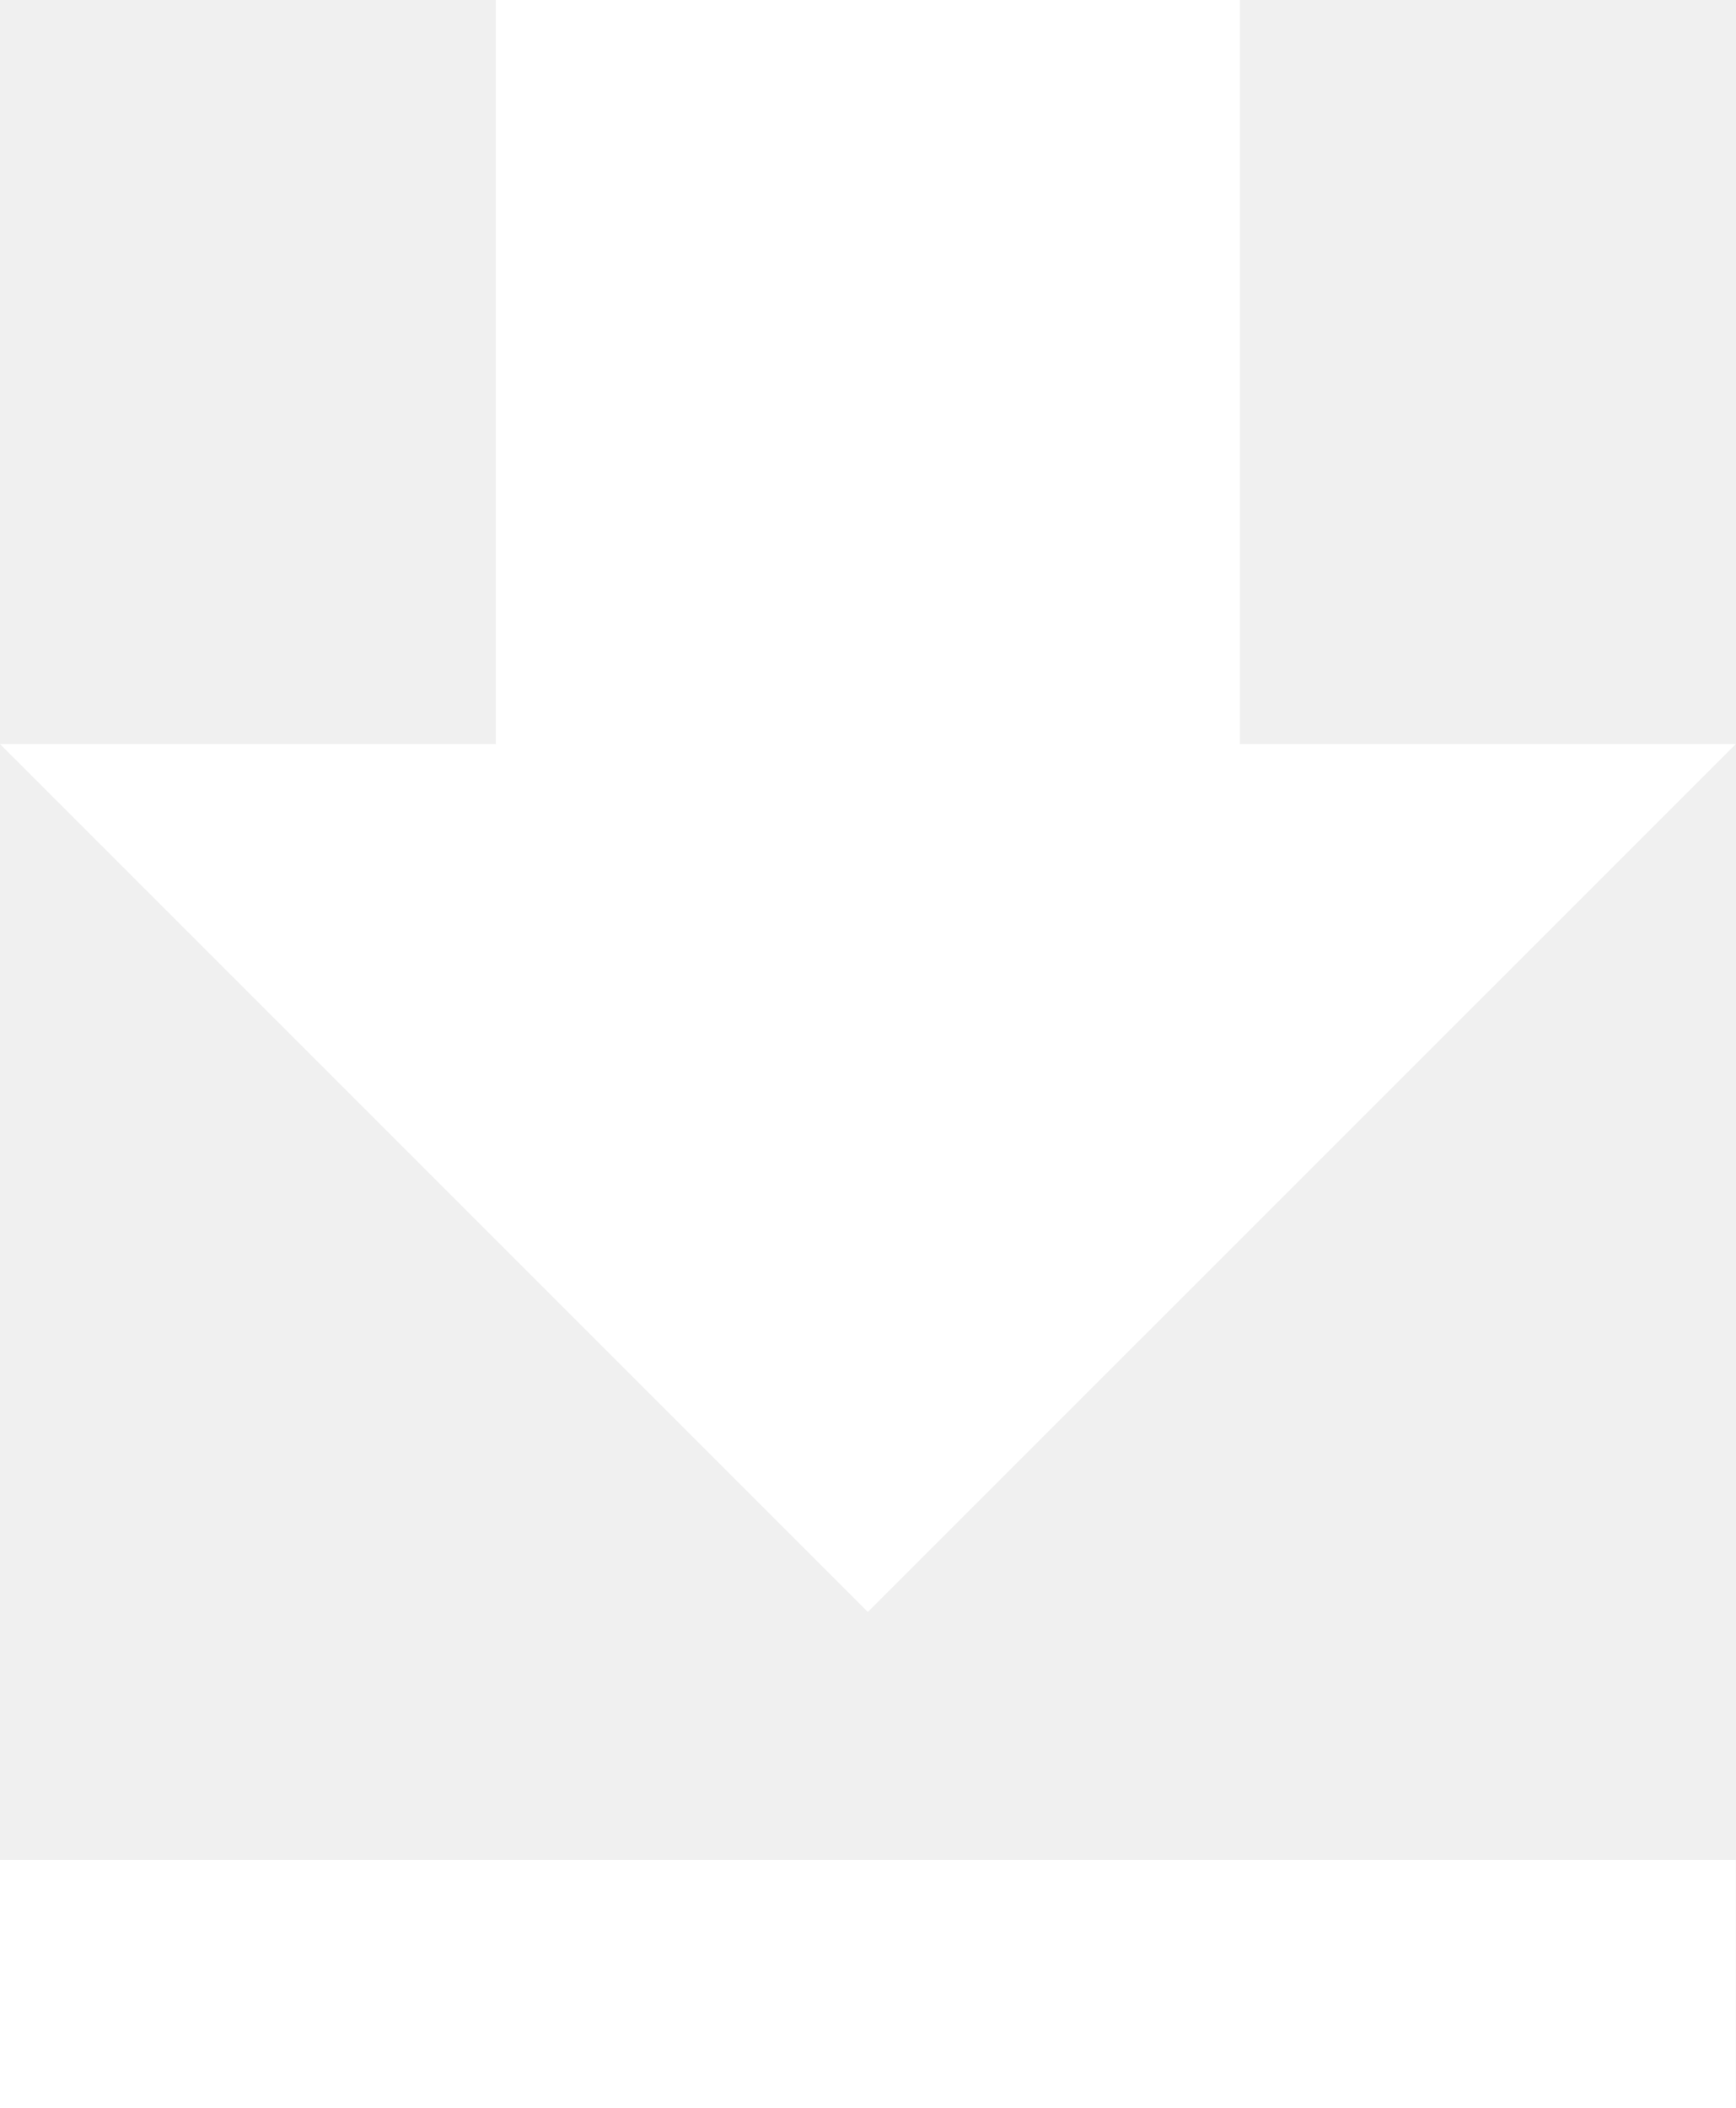
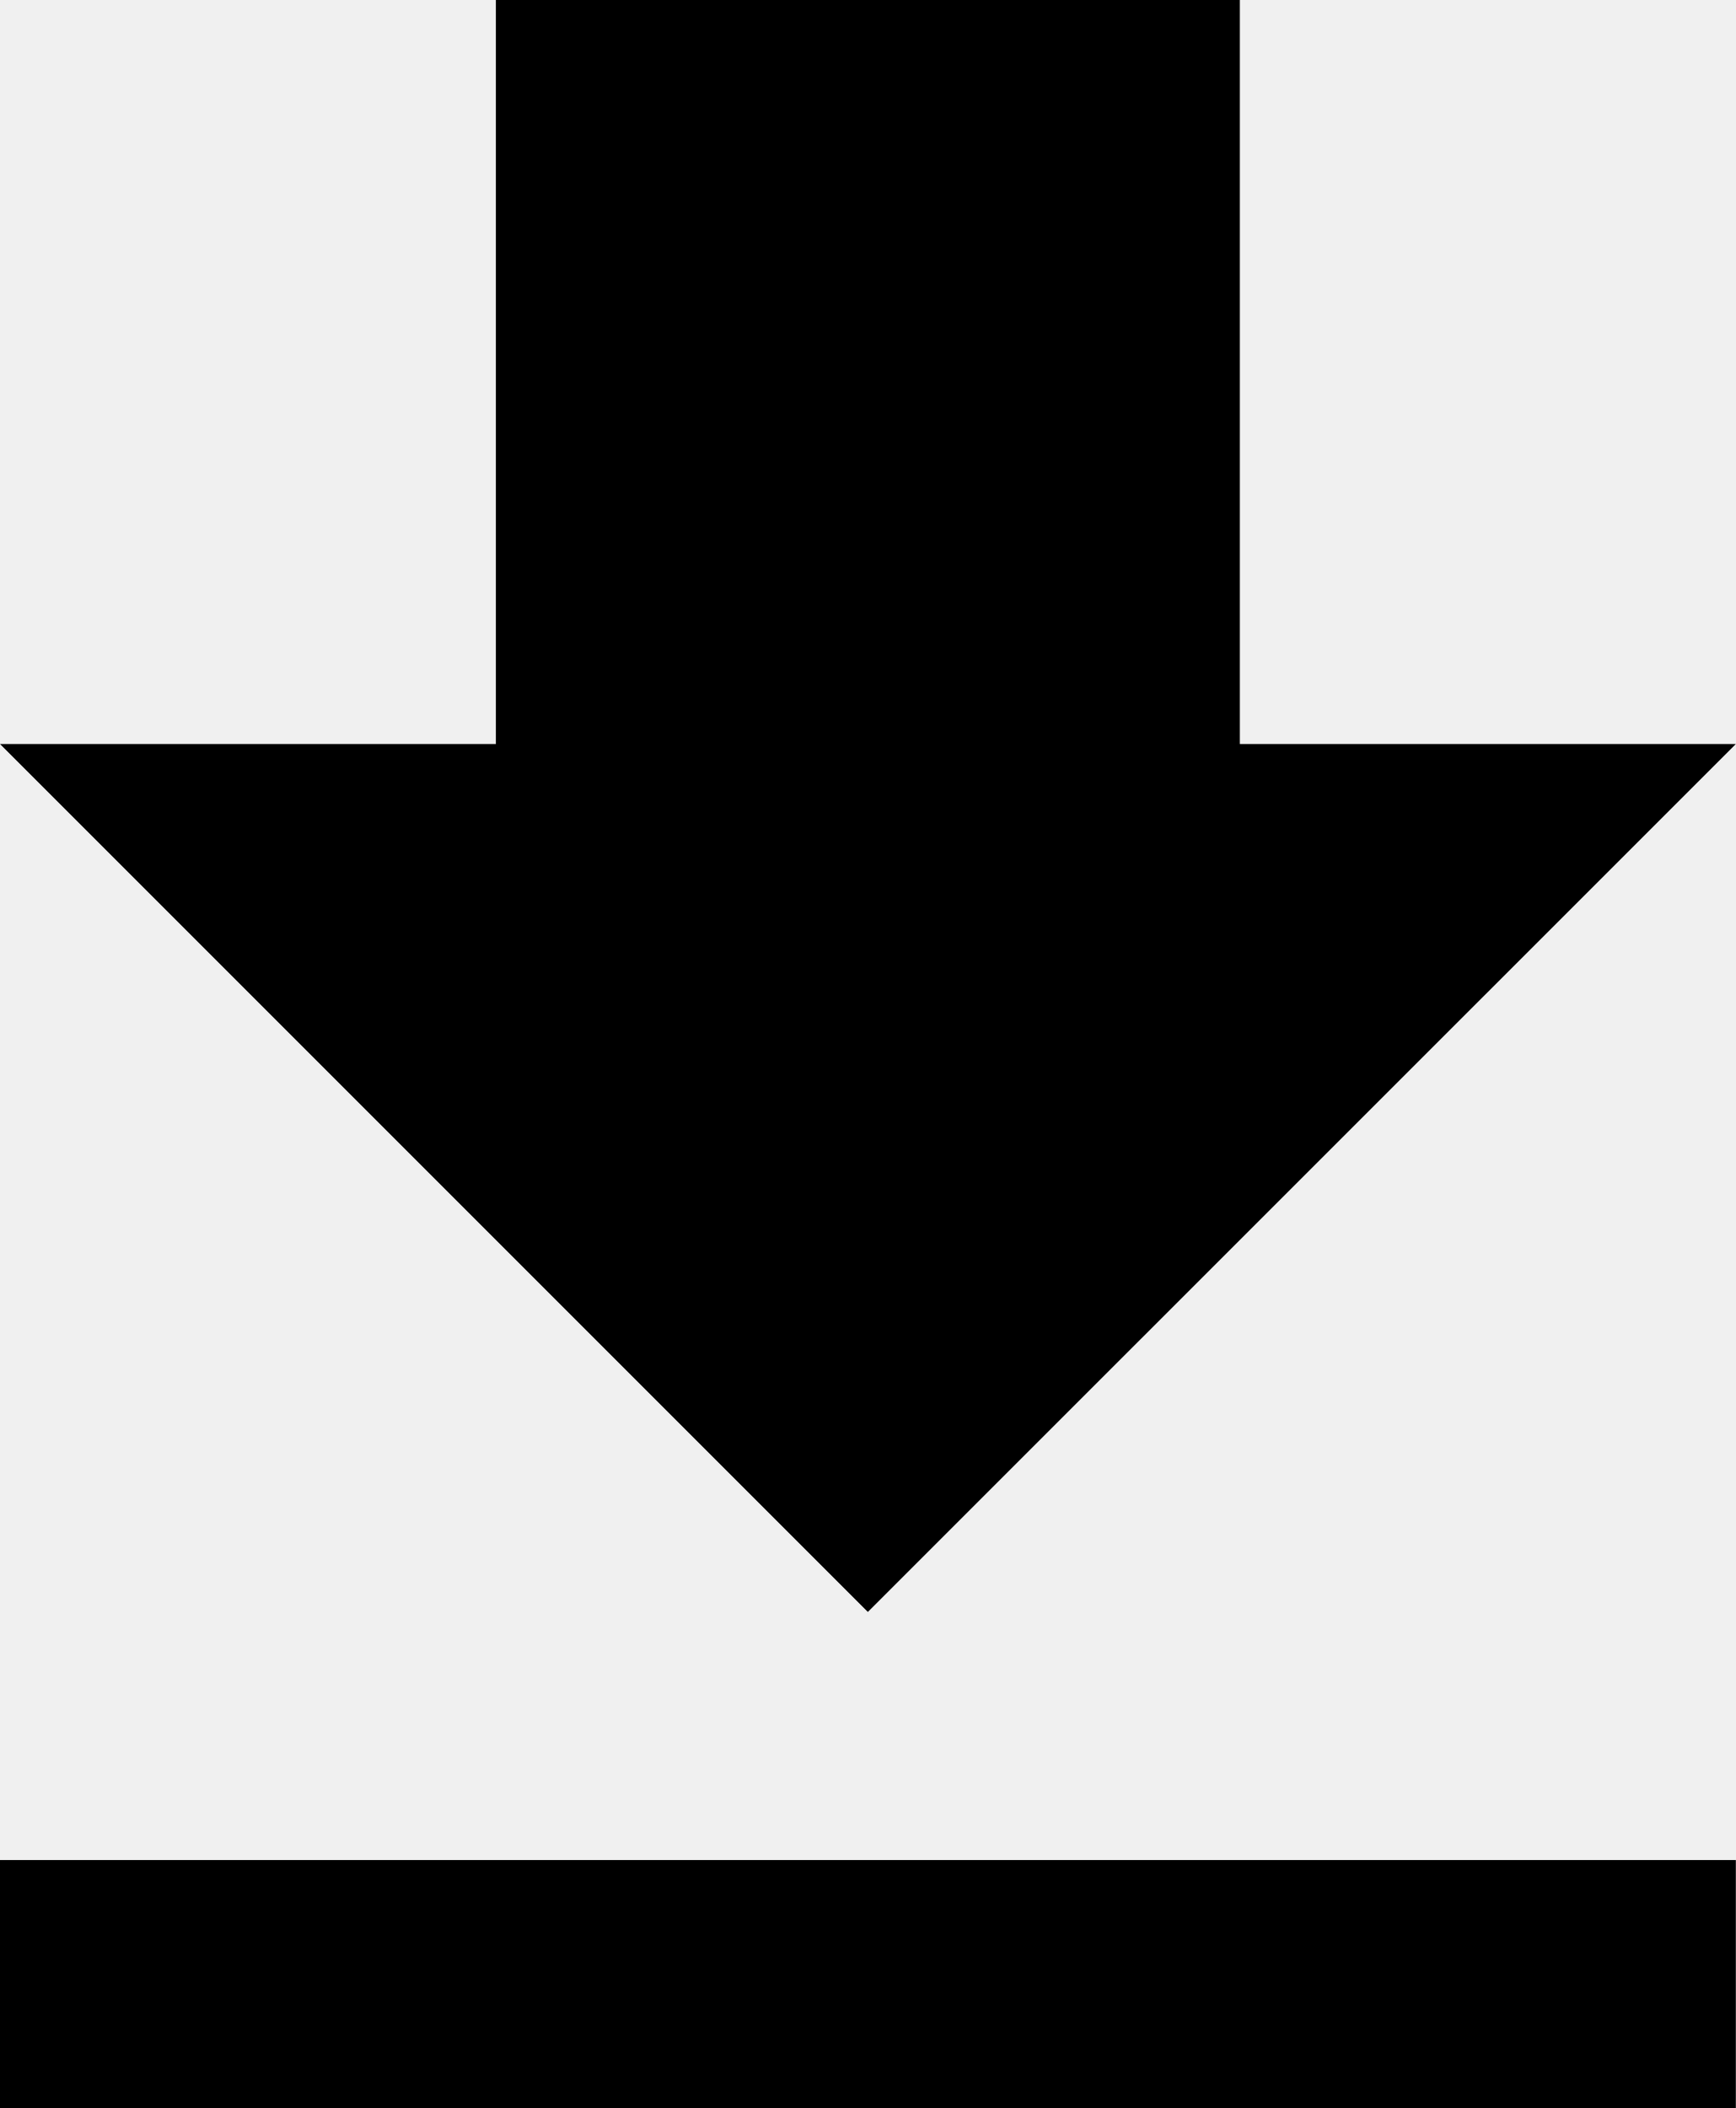
<svg xmlns="http://www.w3.org/2000/svg" width="12.133" height="14.733" viewBox="0 0 12.133 14.733">
-   <defs>
-     <style>.a{fill:#fff;}</style>
-   </defs>
  <path class="a" d="M19.633,9.7H16.166V4.5h-5.2V9.7H7.5l6.066,6.066ZM7.5,17.5v1.733H19.633V17.5Z" transform="translate(-7.5 -4.5)" />
</svg>
